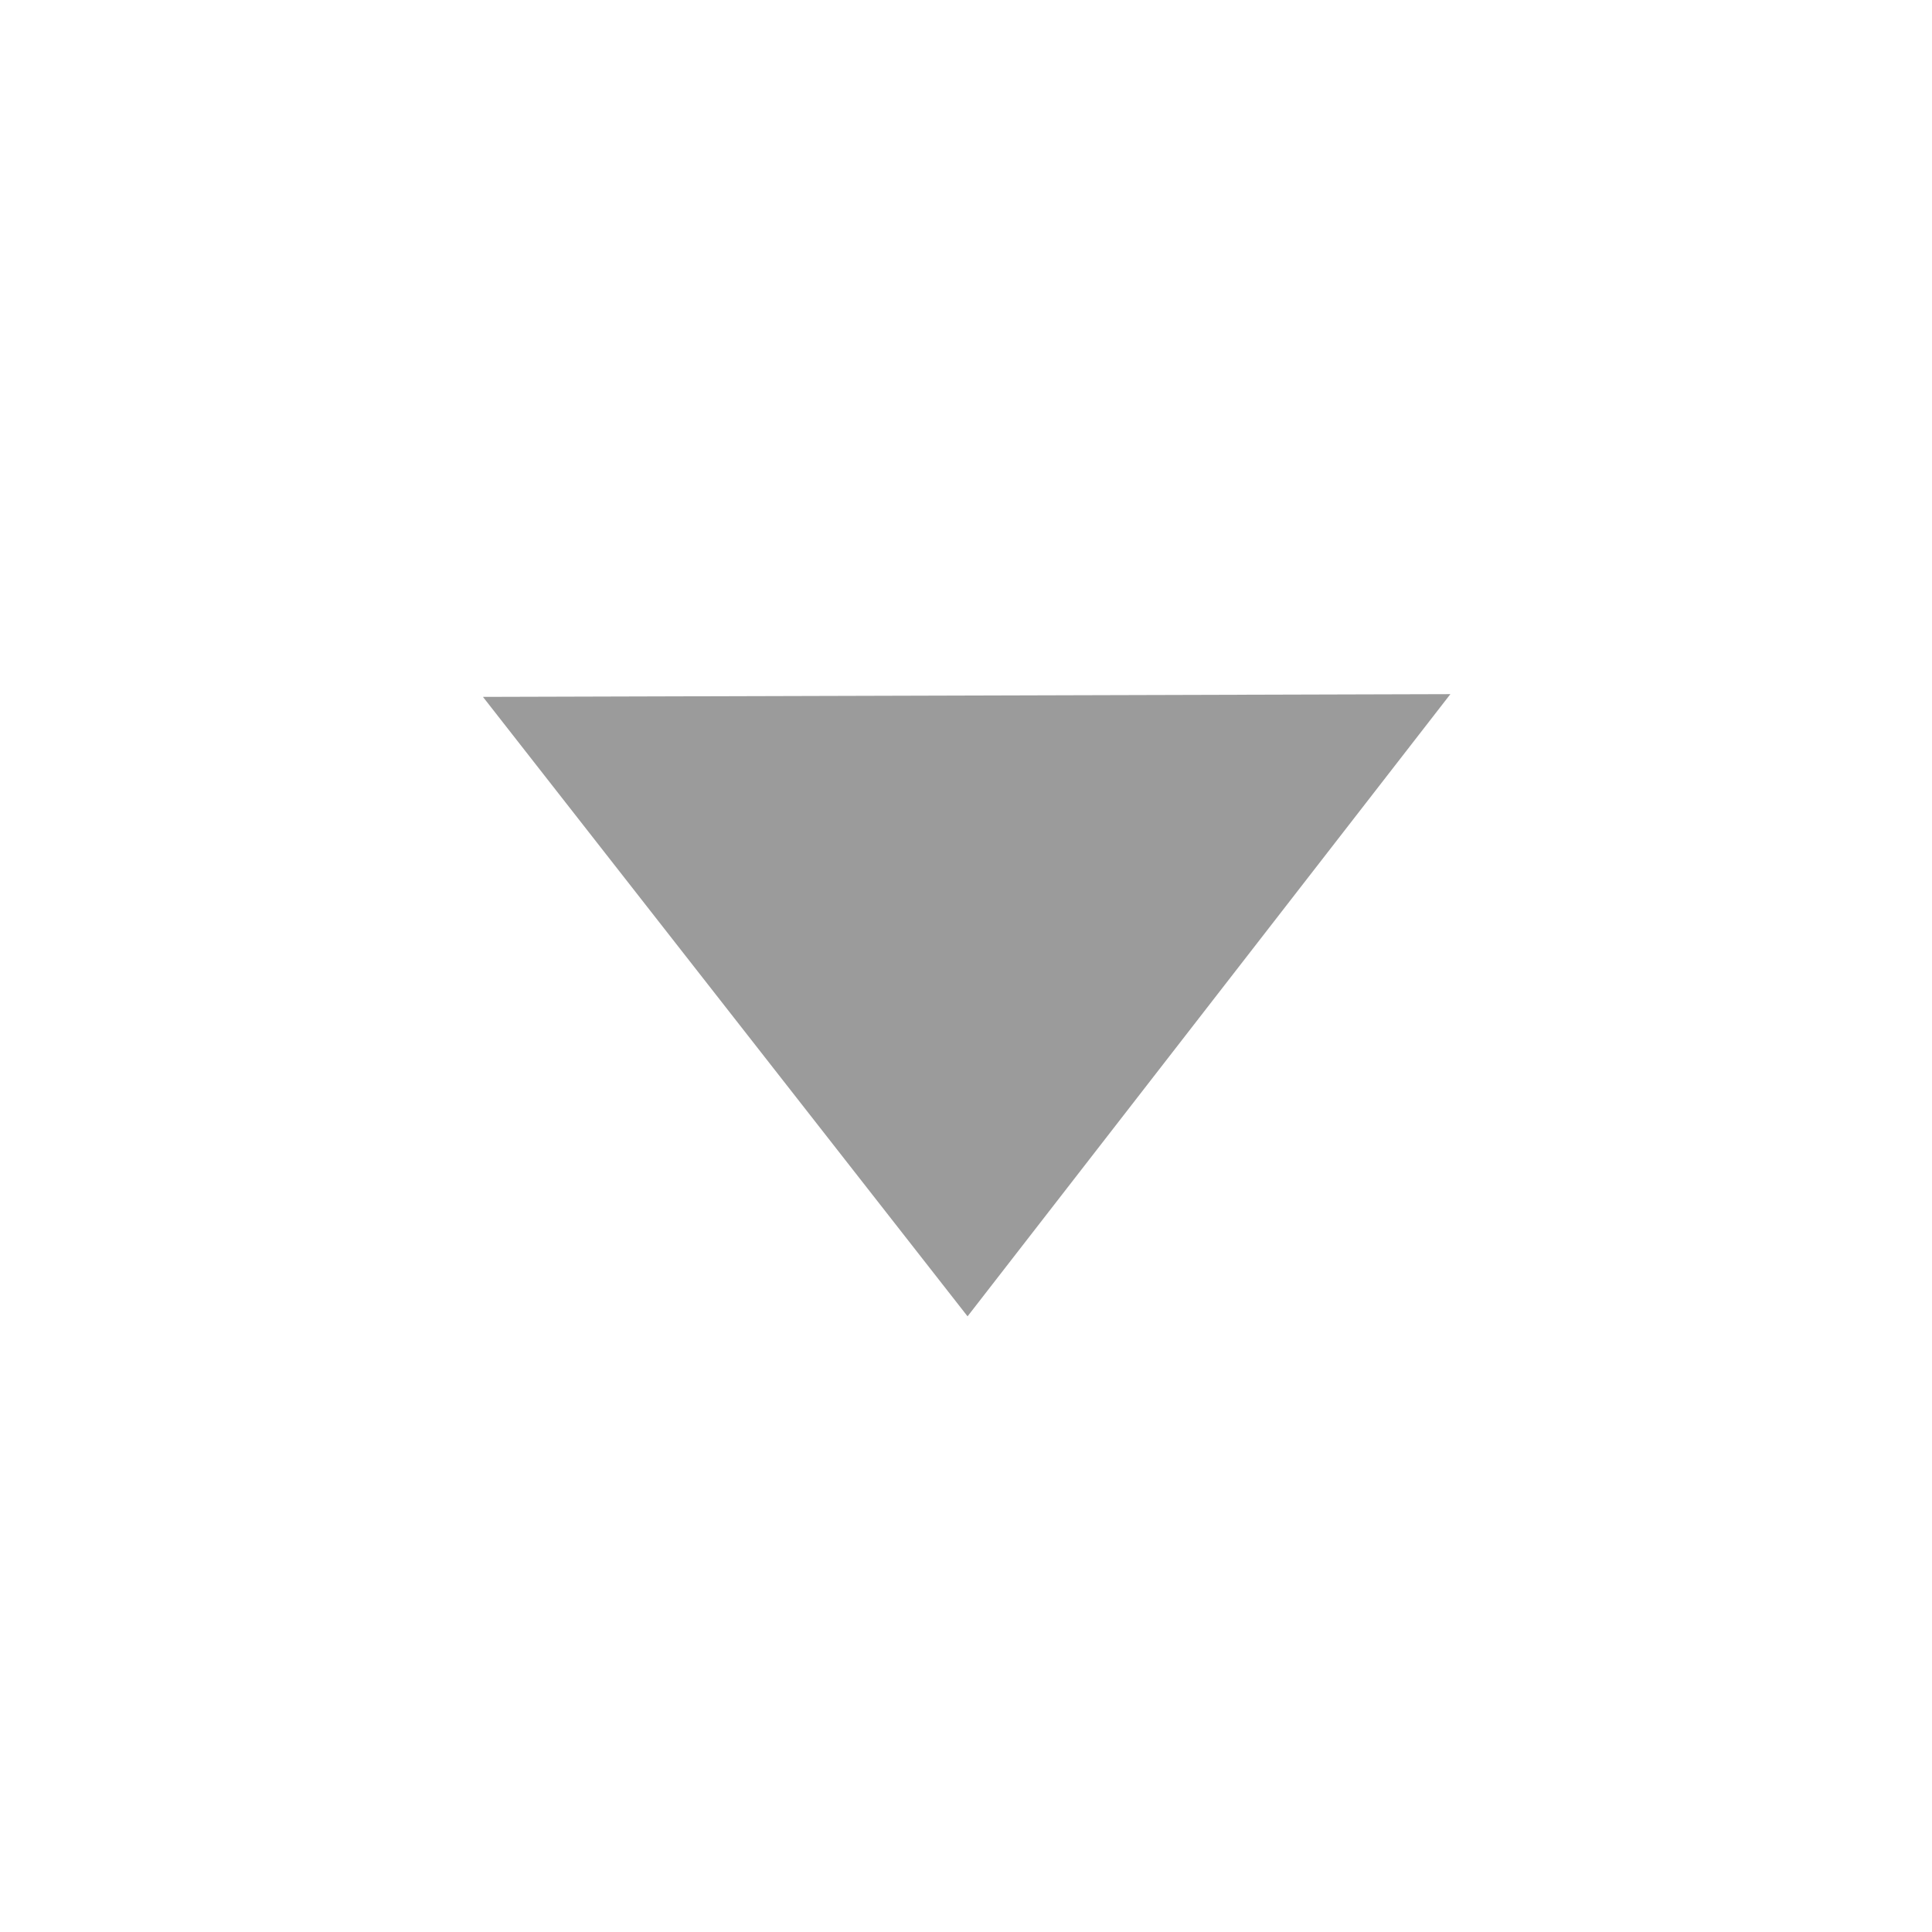
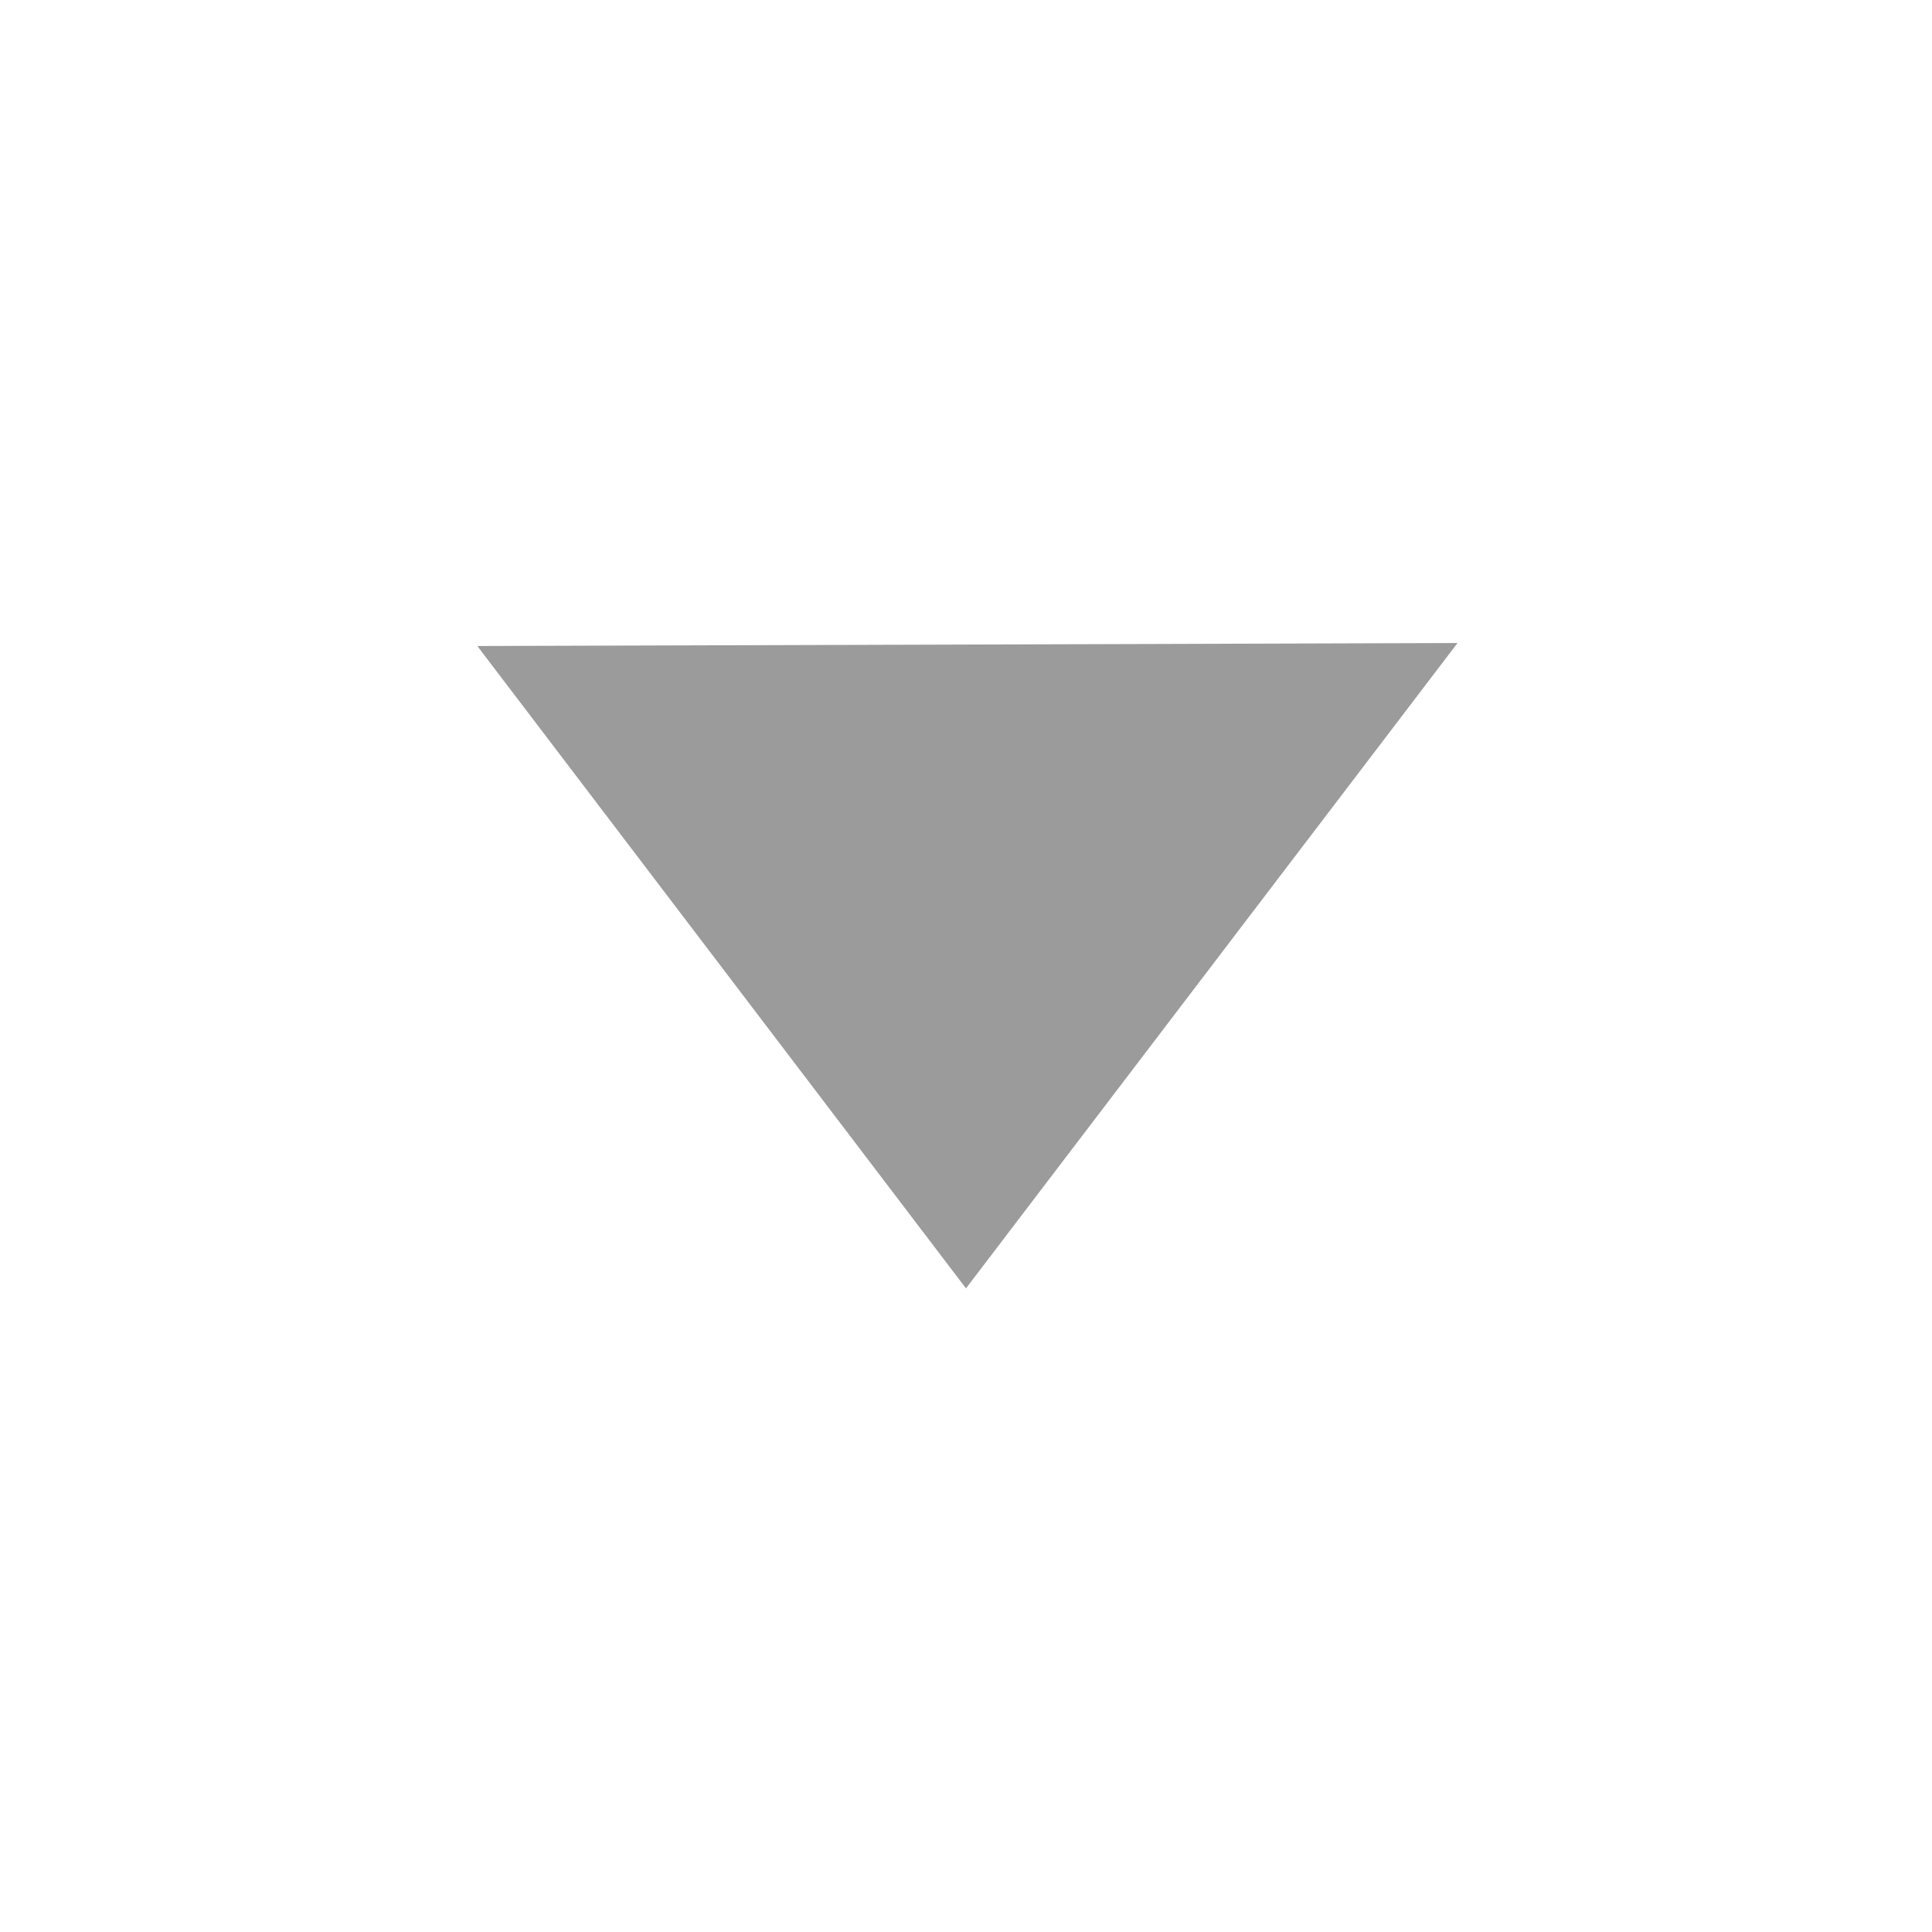
- <svg xmlns="http://www.w3.org/2000/svg" width="28" height="28" viewBox="0 0 28 28" id="svg2" version="1.1">
+ <svg xmlns="http://www.w3.org/2000/svg" width="24" height="24" viewBox="0 0 24 24" id="svg2" version="1.1">
  <defs id="defs4" />
-   <g id="layer1" transform="translate(0,-1024.362)">
-     <path style="fill:#9b9b9b;fill-opacity:1;fill-rule:evenodd;stroke:#9b9b9b;stroke-width:1;stroke-linecap:butt;stroke-linejoin:miter;stroke-miterlimit:4;stroke-dasharray:none;stroke-opacity:1" d="m 8.023,1034.959 11.974,-0.034 -5.976,7.701 z" id="path4138" />
+   <g id="layer1" transform="translate(0,-1028.362)">
+     <path style="fill:#9b9b9b;fill-opacity:1;fill-rule:evenodd;stroke:#9b9b9b;stroke-width:1;stroke-linecap:butt;stroke-linejoin:miter;stroke-miterlimit:4;stroke-dasharray:none;stroke-opacity:1" d="M 6.936,1036.884 17.094,1036.853 12,1043.541 Z" id="path4138" />
  </g>
</svg>
